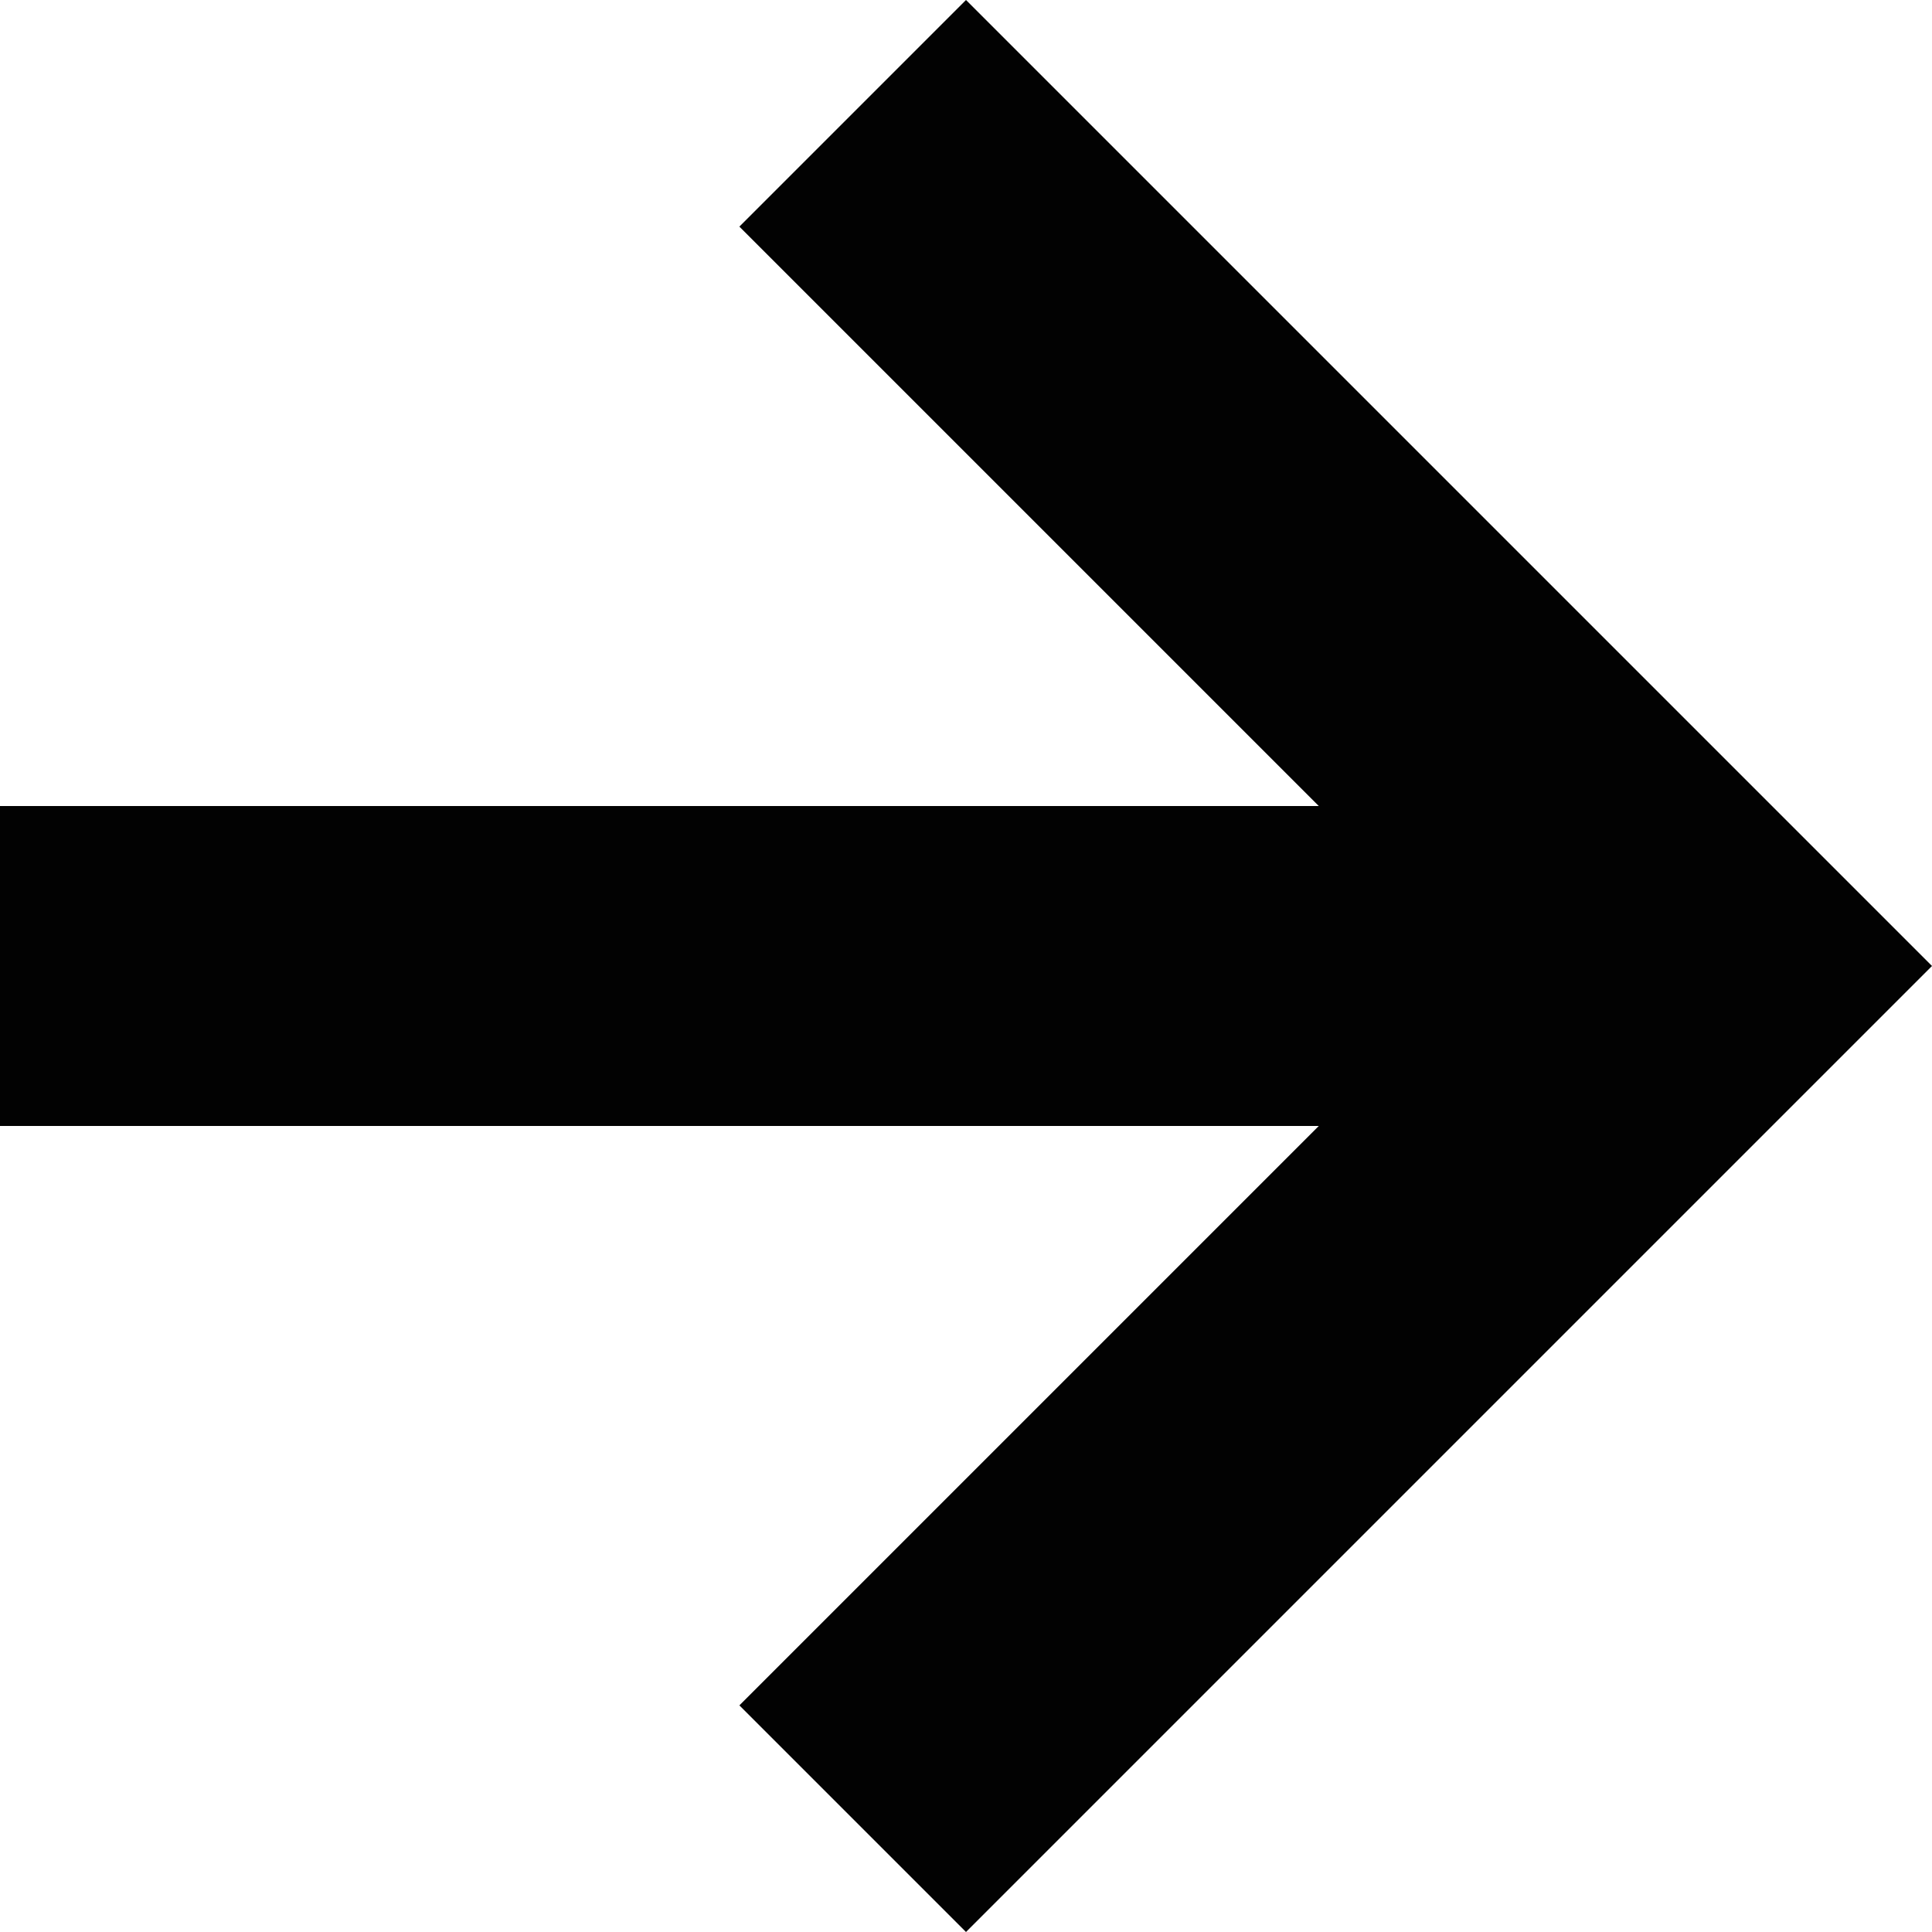
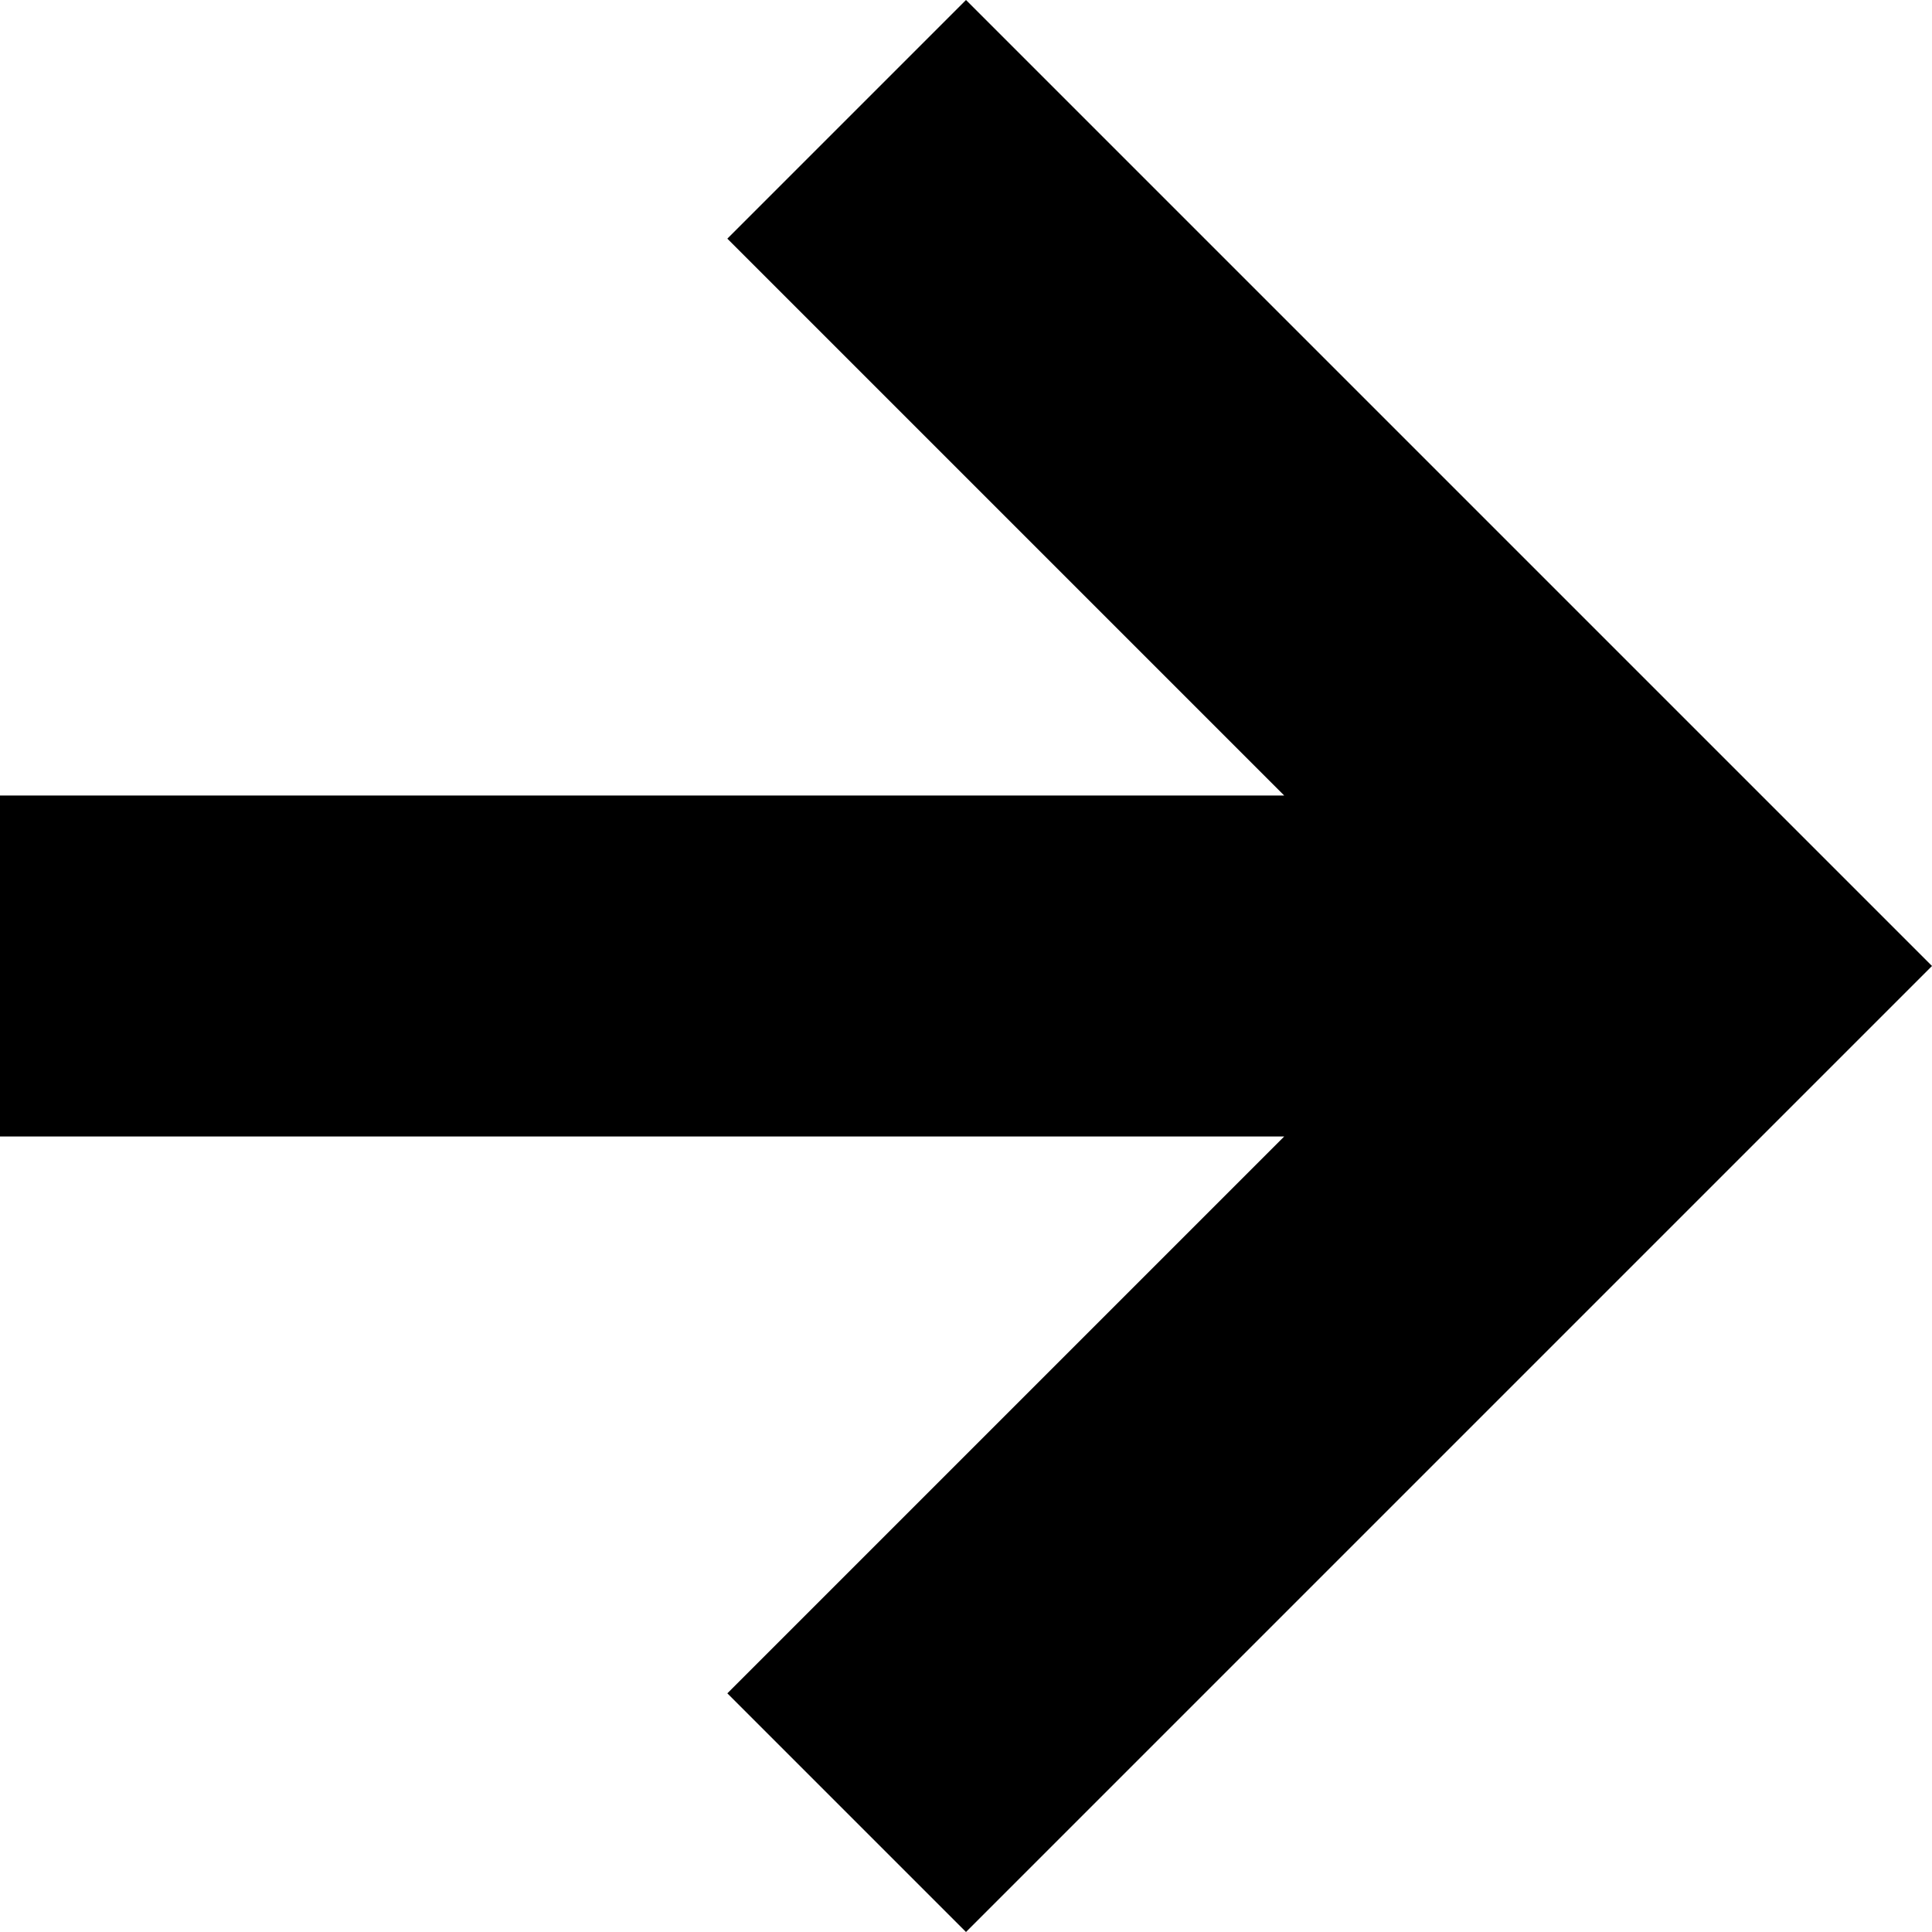
- <svg xmlns="http://www.w3.org/2000/svg" version="1.1" id="Layer_1" x="0px" y="0px" viewBox="0 0 217.4 217.4" enable-background="new 0 0 217.4 217.4" xml:space="preserve">
-   <polygon fill="#020202" points="191.9,83.2 108.7,0 83.2,25.5 148.4,90.7 0,90.7 0,126.7 148.4,126.7 83.2,191.9 108.7,217.4   217.4,108.7 " />
+ <svg xmlns="http://www.w3.org/2000/svg" version="1.1" id="Layer_1" x="0px" y="0px" viewBox="-311 312 17 17" style="enable-background:new -311 312 17 17;" xml:space="preserve">
+   <polygon points="-302.5,312 -304.6,314.1 -299.7,319 -311,319 -311,322 -299.7,322 -304.6,326.9 -302.5,329 -294,320.5   " />
</svg>
